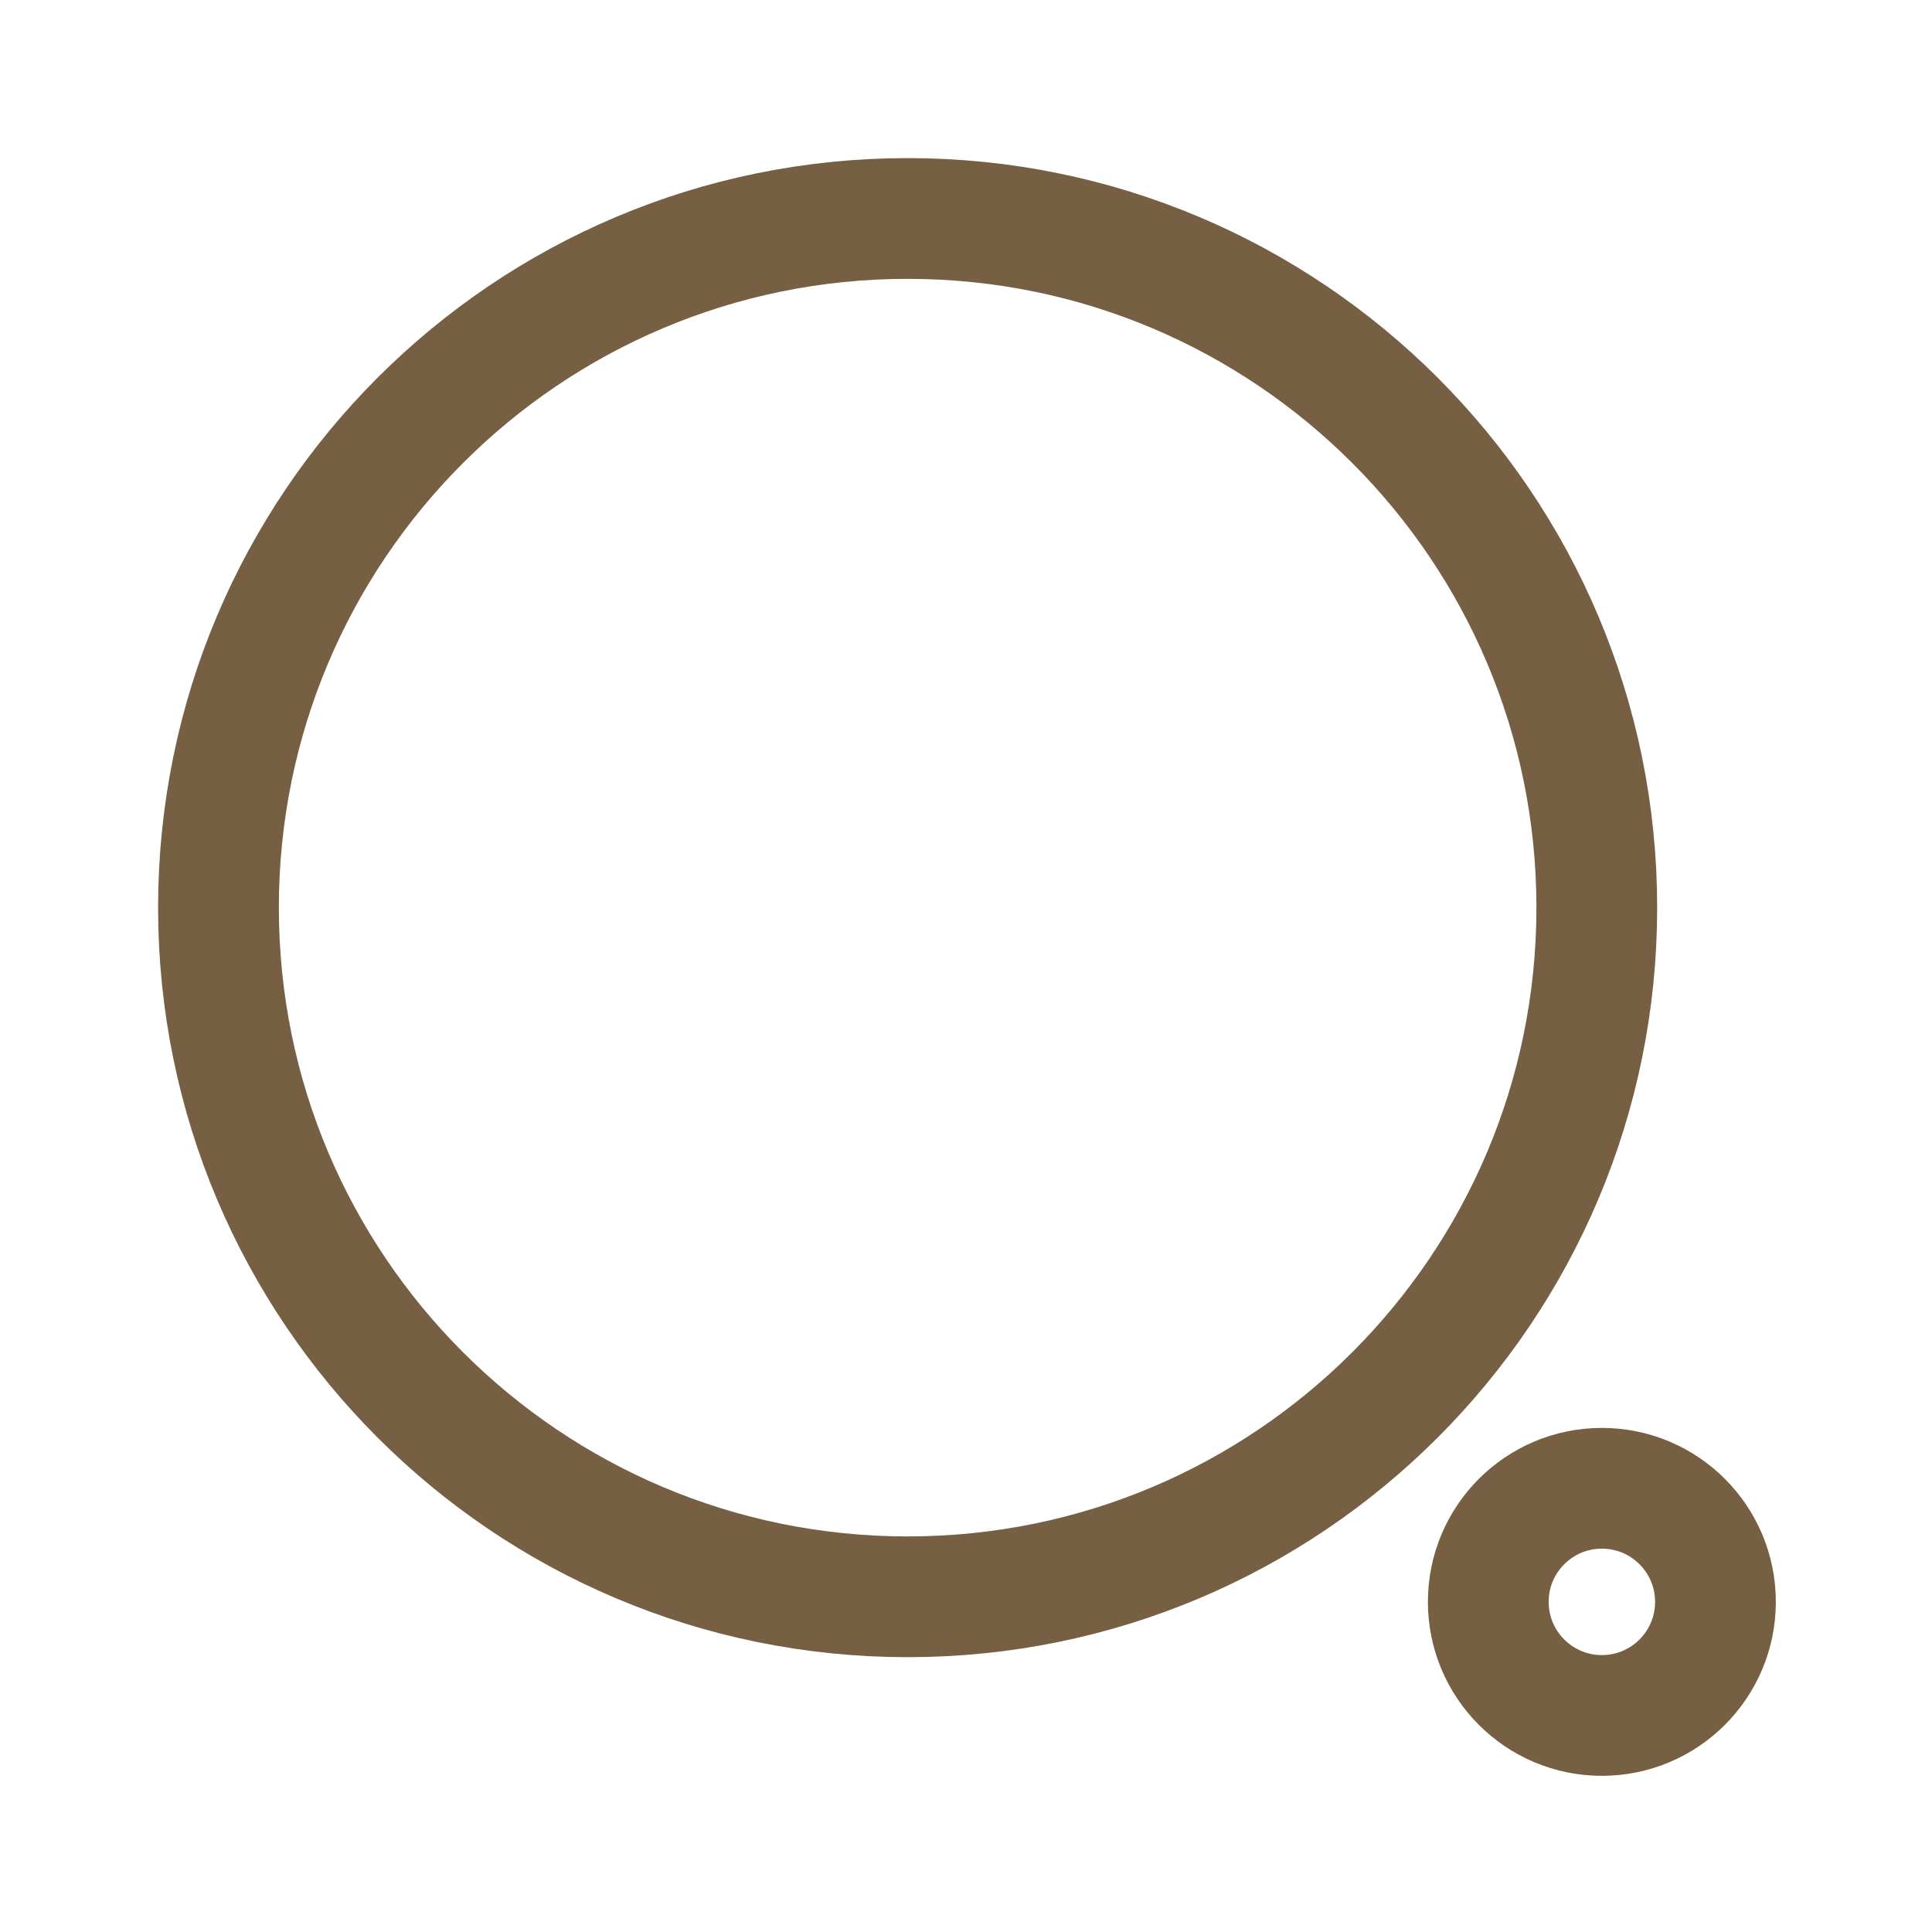
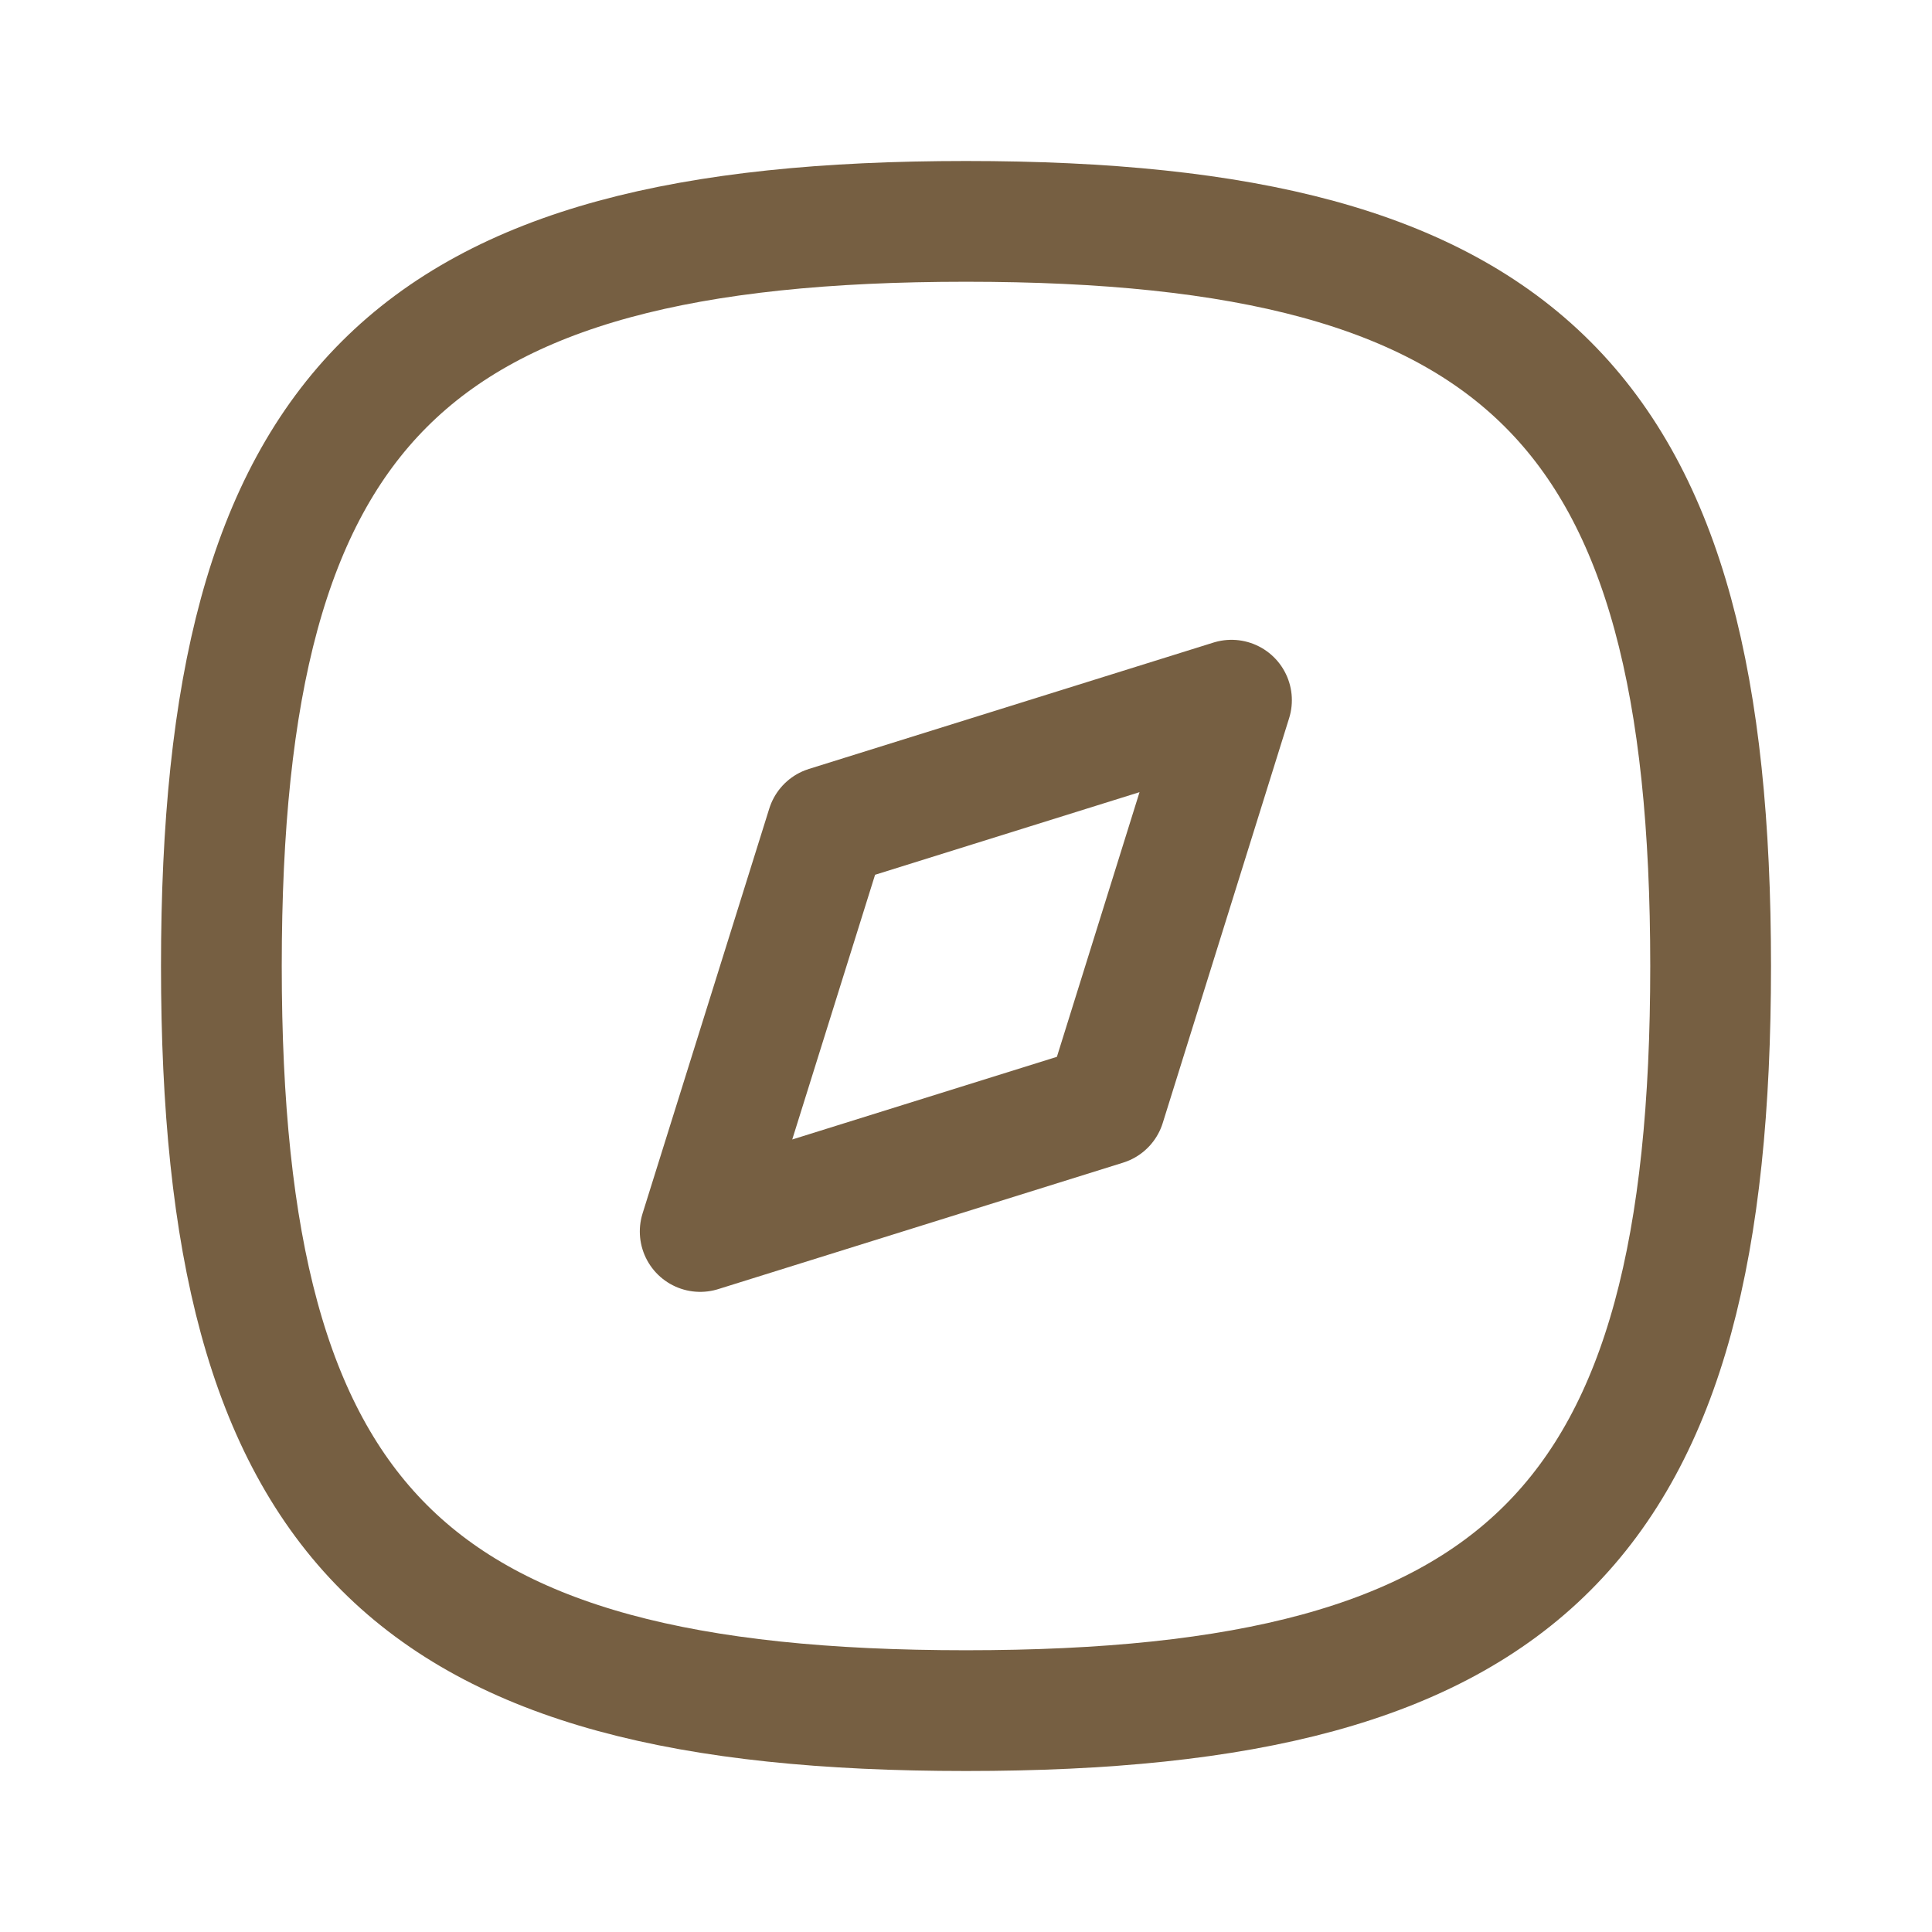
<svg xmlns="http://www.w3.org/2000/svg" viewBox="0 0 24 24" aria-hidden="true">
  <g transform="translate(2 2)">
-     <path d="M8.561,0A8.561,8.561,0,1,1,0,8.561,8.561,8.561,0,0,1,8.561,0Z" transform="translate(0.714 0.714)" fill="none" stroke="#765f42" stroke-linecap="round" stroke-linejoin="round" stroke-miterlimit="10" stroke-width="1.5" />
-     <path d="M1.411,0A1.411,1.411,0,1,1,0,1.41,1.411,1.411,0,0,1,1.411,0Z" transform="translate(16.488 16.488)" fill="none" stroke="#765f42" stroke-linecap="round" stroke-linejoin="round" stroke-miterlimit="10" stroke-width="1.5" />
+     <path d="M0,9.25c0,6.937,2.313,9.25,9.25,9.25s9.25-2.313,9.25-9.25S16.187,0,9.25,0,0,2.313,0,9.25Z" transform="translate(0.75 0.75)" fill="none" stroke="#765f42" stroke-linecap="round" stroke-linejoin="round" stroke-miterlimit="10" stroke-width="1.5" />
+     <path d="M0,6.6l1.574-5.03L6.6,0,5.03,5.029Z" transform="translate(6.698 6.698)" fill="none" stroke="#765f42" stroke-linecap="round" stroke-linejoin="round" stroke-miterlimit="10" stroke-width="1.5" />
  </g>
</svg>
